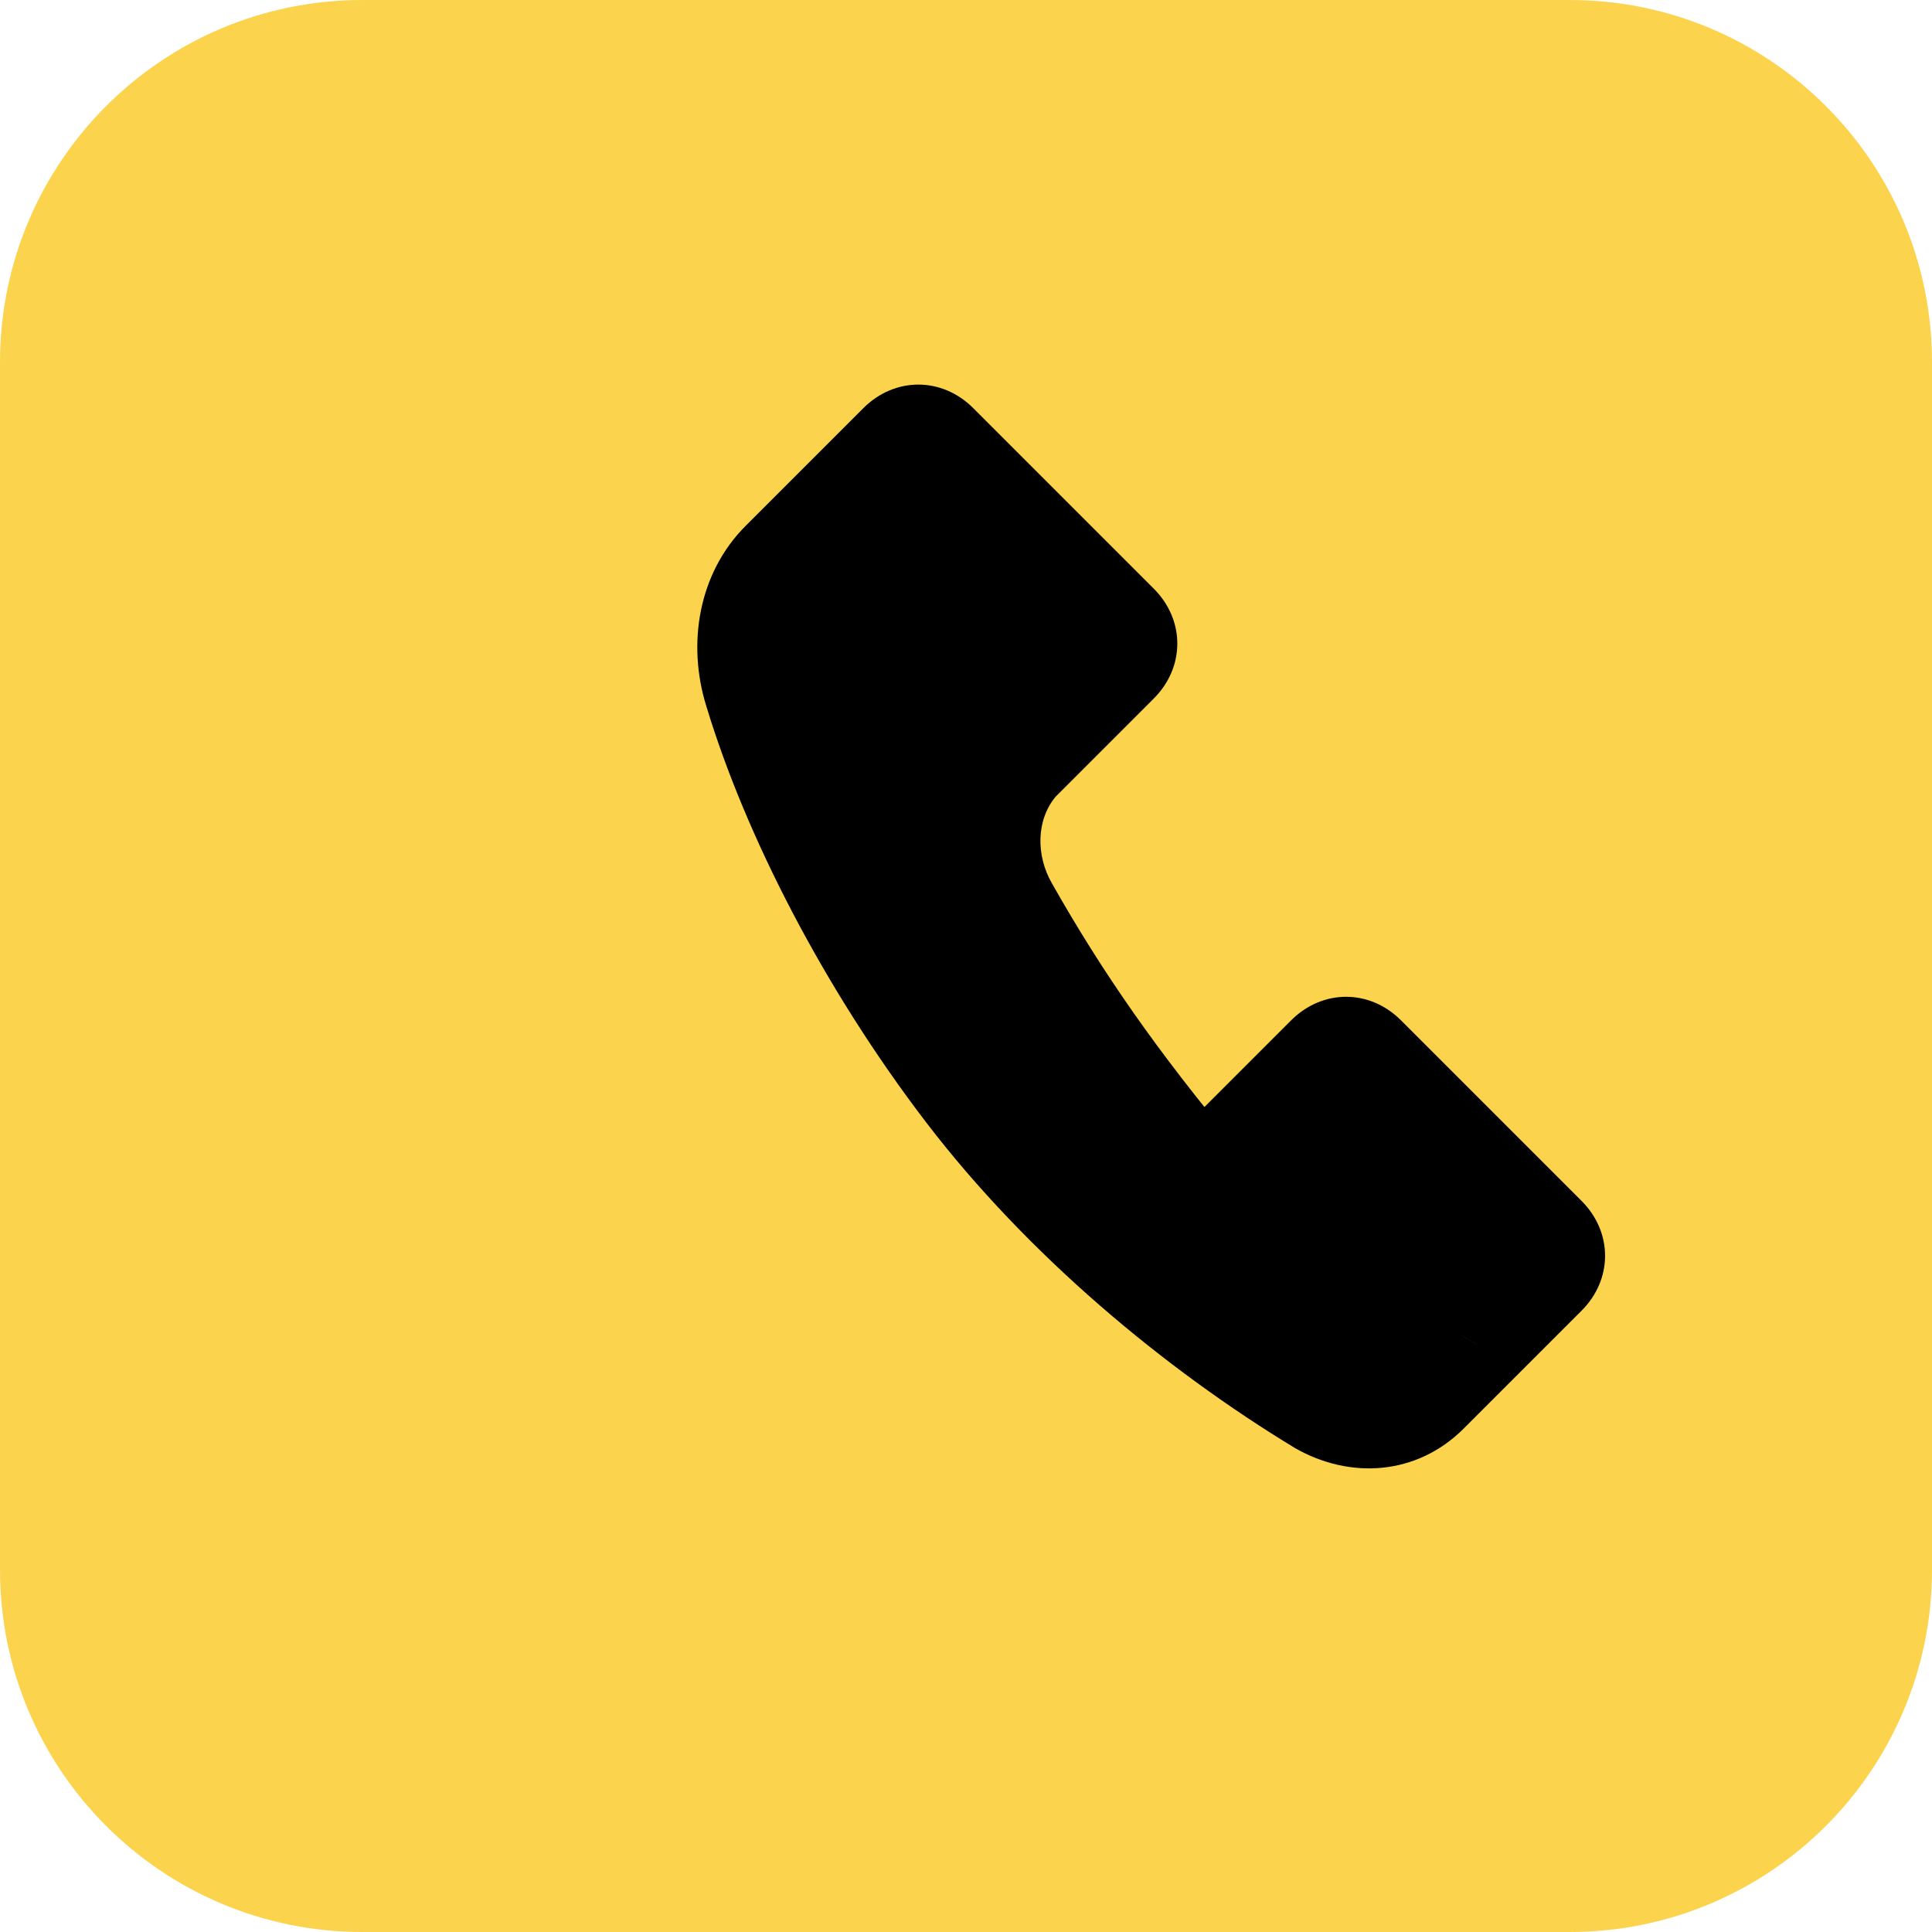
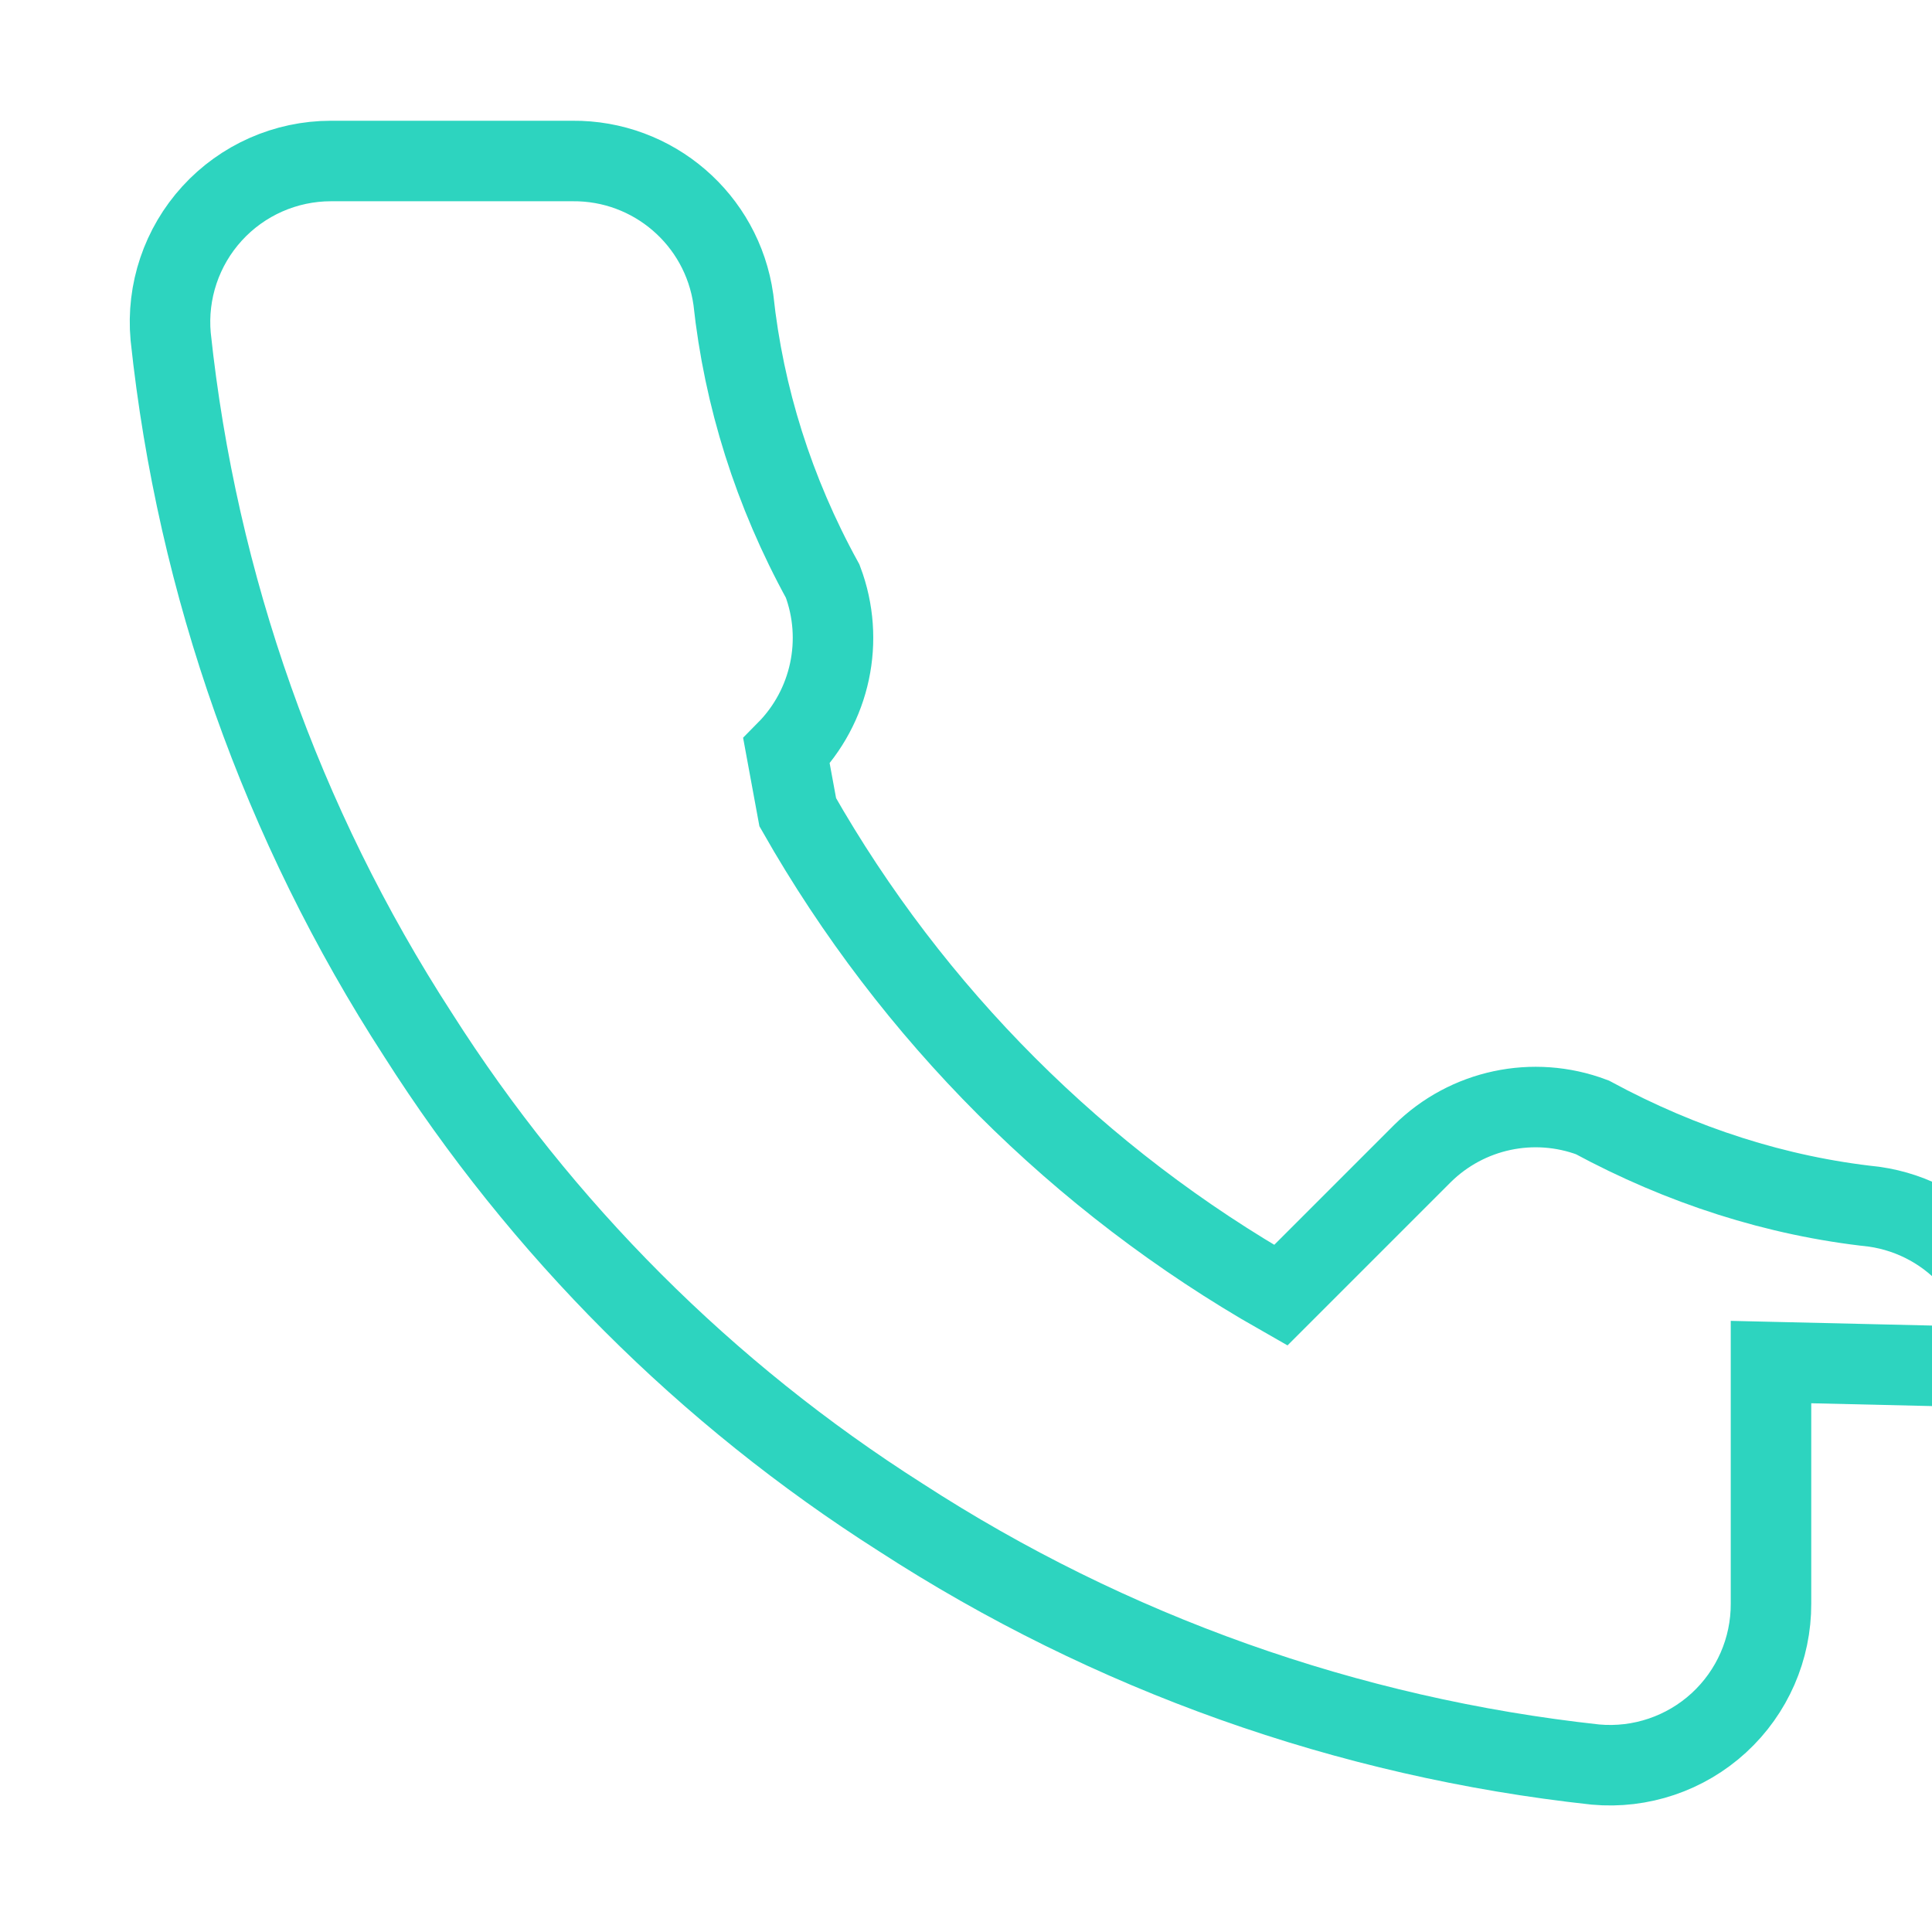
- <svg xmlns="http://www.w3.org/2000/svg" width="64" height="64" viewBox="0 0 64 64">
-   <rect width="64" height="64" rx="12" ry="12" fill="#FCD34D" />
-   <g transform="scale(1.3) translate(-6,-6)">
-     <path d="M43.7 40.3c-2.2-1.3-4.2-2.7-6.2-5.1-2-2.4-3.4-4.4-4.7-6.7-.4-.7-.4-1.6.1-2.2l2.5-2.5c.8-.8.8-2 0-2.8l-4.6-4.6c-.8-.8-2-.8-2.8 0l-3 3c-1.2 1.2-1.5 3-1 4.6 1 3.3 3 7.2 5.6 10.6s6.1 6.3 9.4 8.3c1.4.8 3.1.7 4.3-.5l3-3c.8-.8.8-2 0-2.8l-4.6-4.6c-.8-.8-2-.8-2.8 0l-2.5 2.5c-.6.5-1.5.5-2.2.1z" fill="#000000" />
-   </g>
+ <svg xmlns="http://www.w3.org/2000/svg" viewBox="0 0 24 24" fill="none" stroke="#2DD4BF" strokewidth="2" strokelinecap="round" strokelinejoin="round">
+   <path d="M22 16.92v3a2 2 0 0 1-2.18 2 19.79 19.79 0 0 1-8.63-3.07 19.5 19.5 0 0 1-6-6 19.79 19.79 0 0 1-3.07-8.67A2 2 0 0 1 4.11 2h3a2 2 0 0 1 2 1.72c.13 1.21.5 2.39 1.11 3.5a2 2 0 0 1-.45 2.11L9.91 10.09a16 16 0 0 0 6 6l1.76-1.76a2 2 0 0 1 2.11-.45c1.11.6 2.29.98 3.5 1.11a2 2 0 0 1 1.72 2z" />
</svg>
